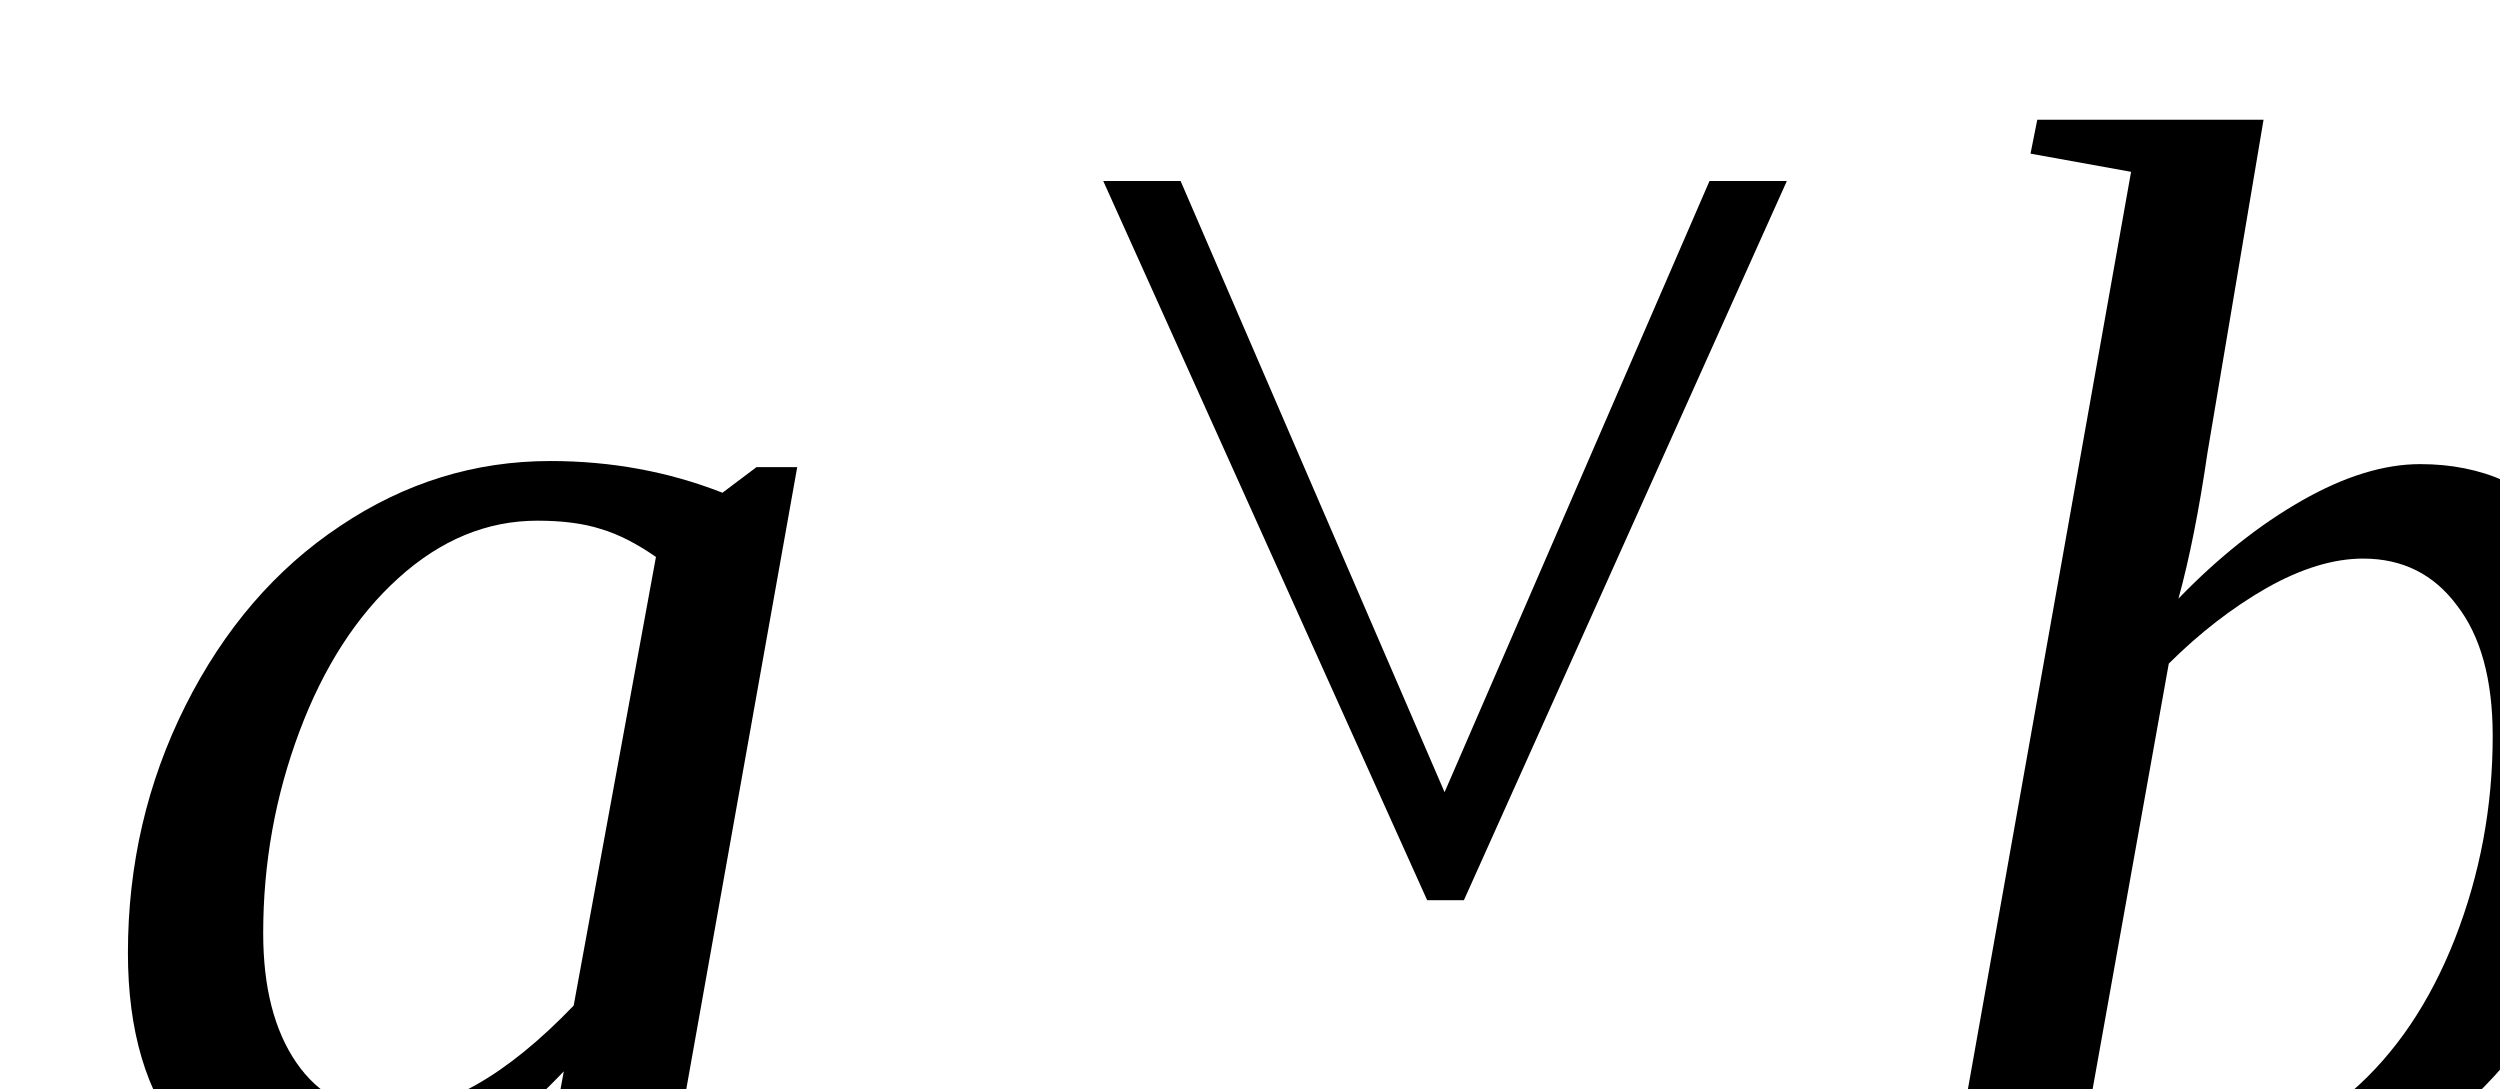
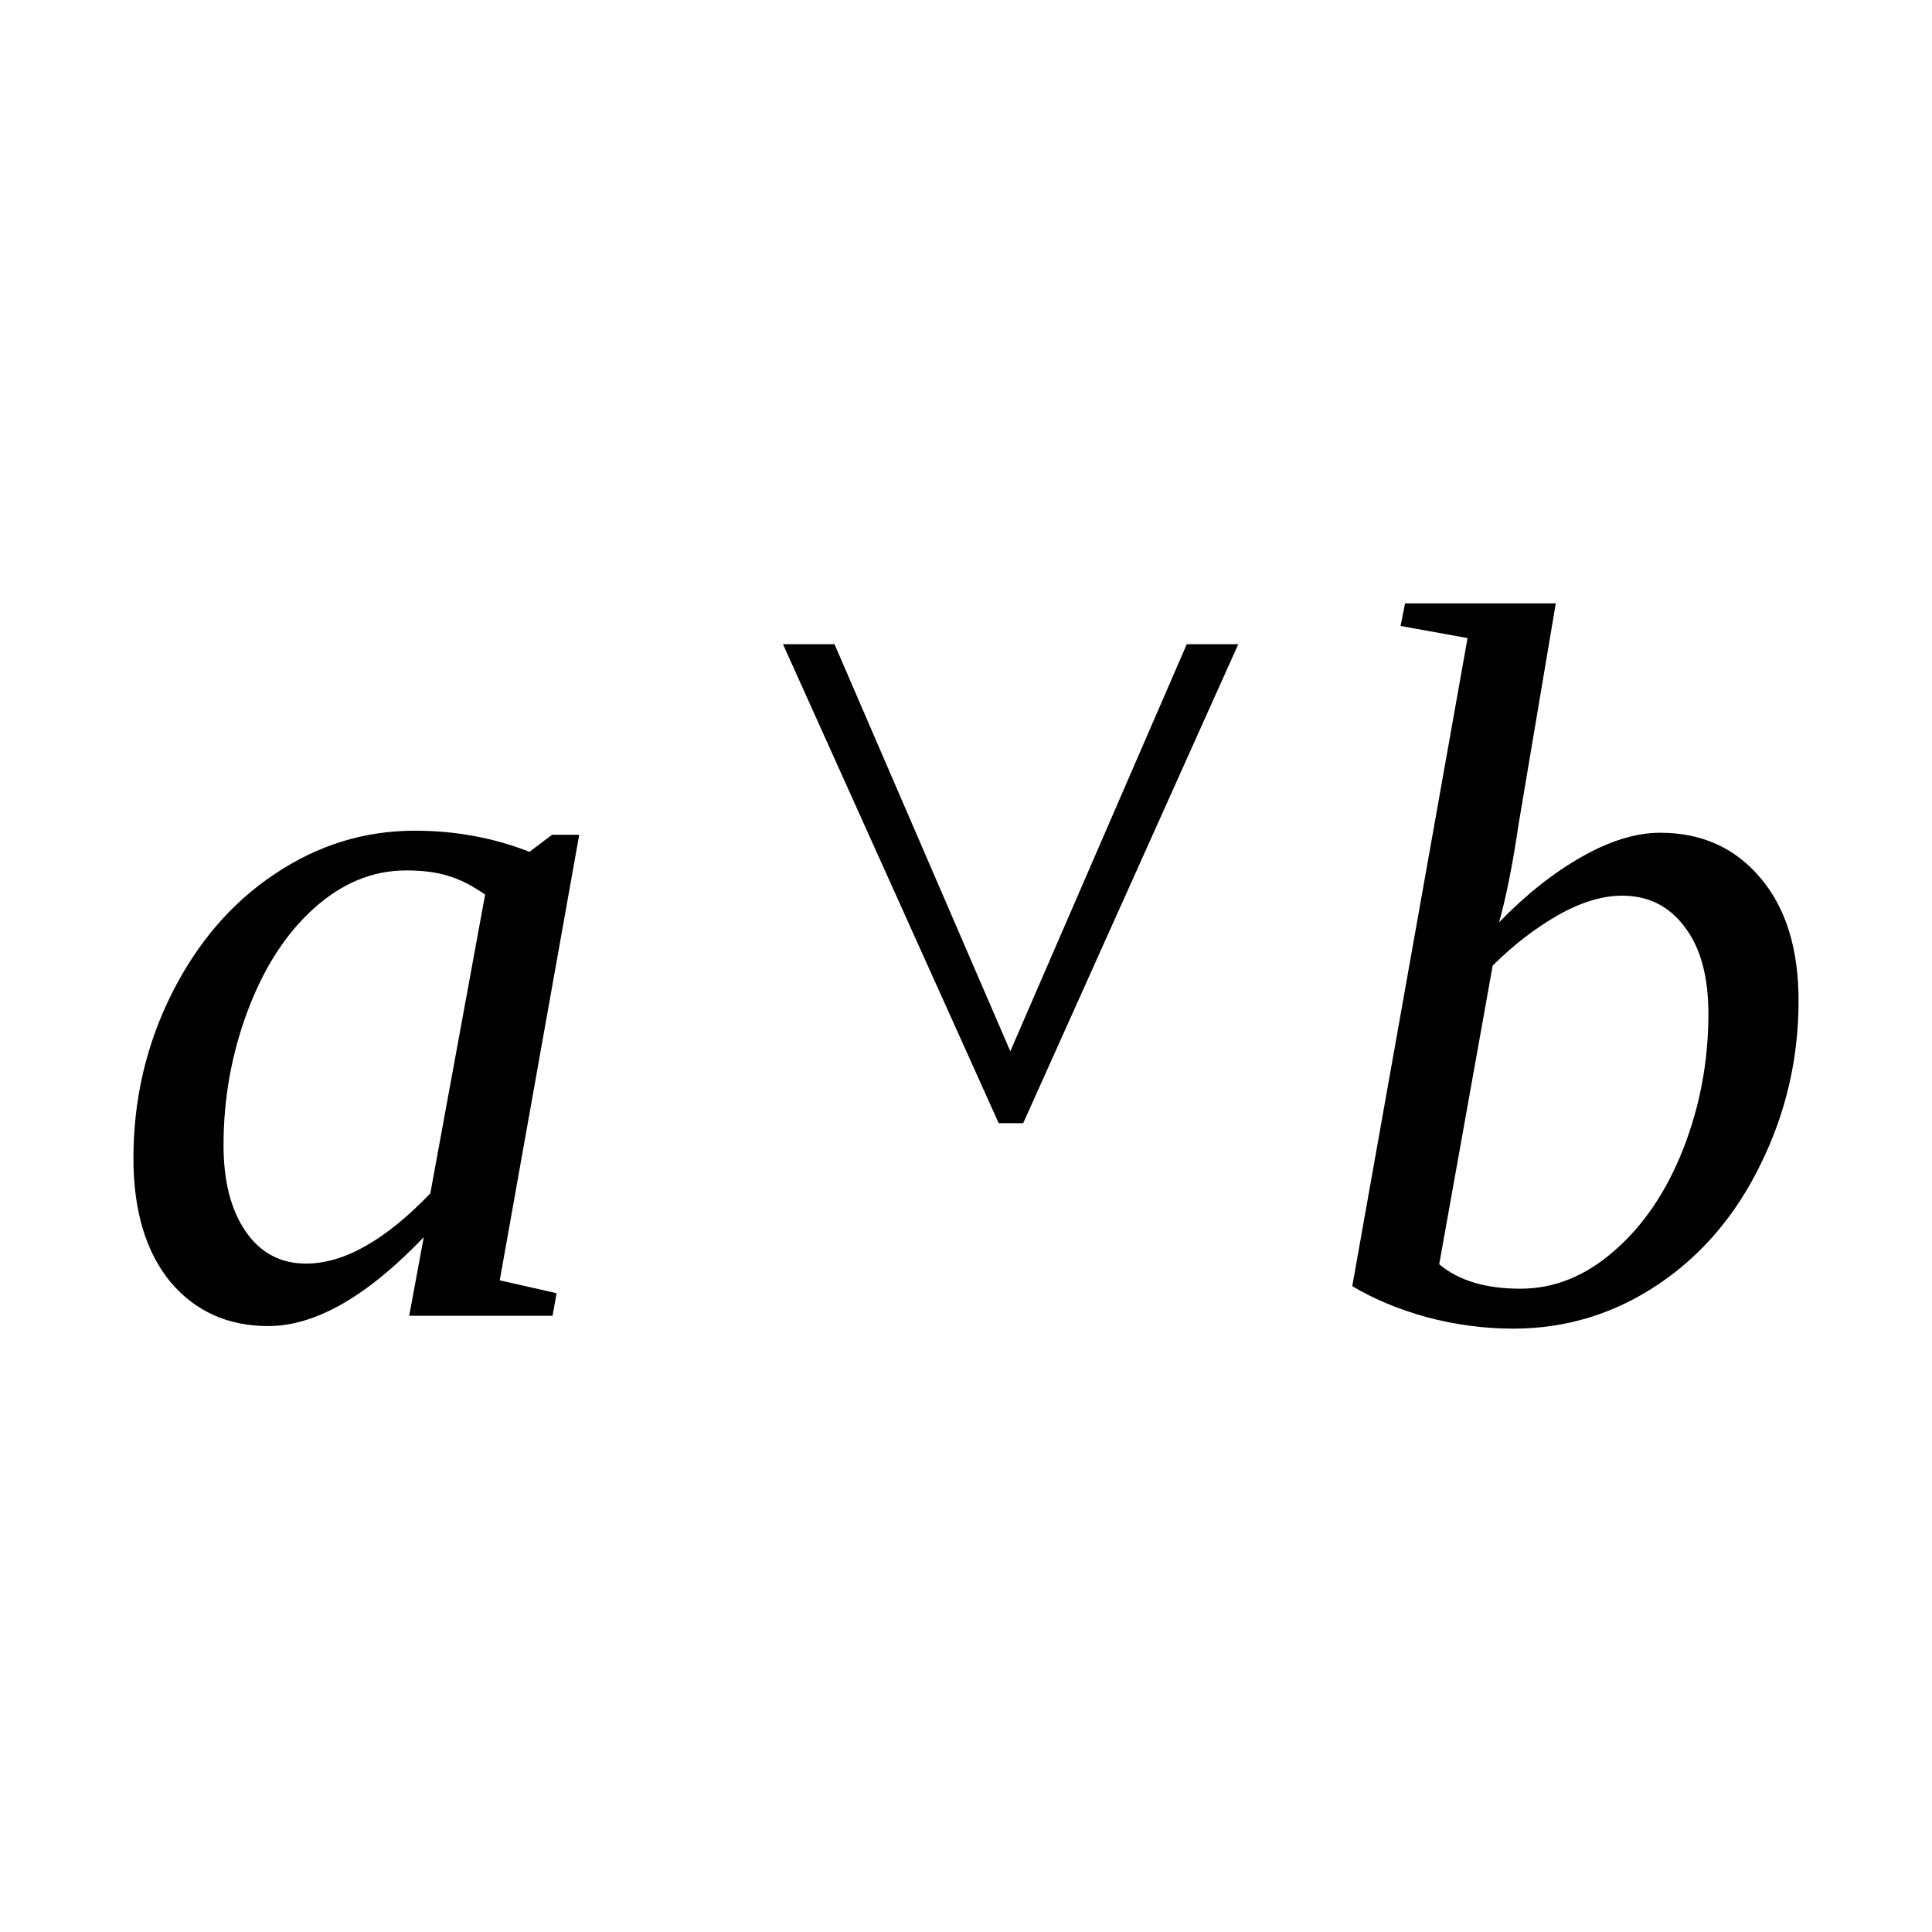
- <svg xmlns="http://www.w3.org/2000/svg" version="1.1">
-   <path d="M 7.011,11.75 7.894,11.95 7.831,12.3 H 5.605 L 5.831,11.08 Q 4.511,12.46 3.417,12.46 2.472,12.46 1.893,11.77 1.323,11.07 1.323,9.854 1.323,8.487 1.917,7.3 2.518,6.104 3.518,5.44 4.519,4.768 5.691,4.768 6.636,4.768 7.472,5.096 L 7.824,4.831 H 8.245 Z M 6.784,5.76 Q 6.48,5.549 6.214,5.471 5.948,5.385 5.558,5.385 4.776,5.385 4.12,5.979 3.472,6.565 3.097,7.565 2.722,8.565 2.722,9.651 2.722,10.49 3.065,10.99 3.409,11.49 4.003,11.49 4.886,11.49 5.933,10.4 Z" />
-   <path d="M 14.76,9.31 H 15.14 L 18.48,1.872 H 17.68 L 14.94,8.193 12.21,1.872 H 11.41 Z" />
-   <path d="M 22.04,1.777 21,1.589 21.07,1.238 H 23.41 L 22.83,4.683 Q 22.7,5.574 22.53,6.191 23.15,5.55 23.81,5.175 24.47,4.8 25.03,4.8 26,4.8 26.59,5.504 27.18,6.199 27.18,7.41 27.18,8.754 26.59,9.949 26.01,11.14 24.99,11.82 23.97,12.5 22.75,12.5 22.07,12.5 21.4,12.32 20.75,12.14 20.25,11.84 Z M 21.6,11.5 Q 22.05,11.88 22.86,11.88 23.65,11.88 24.32,11.29 25,10.7 25.39,9.707 25.78,8.707 25.78,7.613 25.78,6.738 25.41,6.261 25.05,5.777 24.44,5.777 23.98,5.777 23.44,6.082 22.91,6.386 22.43,6.863 Z" />
+ <svg xmlns="http://www.w3.org/2000/svg" version="1.1" id="svg208" width="30" height="30">
+   <defs id="defs212" />
+   <path d="m 7.76,19.881 0.883,0.2 -0.063,0.35 h -2.226 l 0.226,-1.22 q -1.32,1.38 -2.414,1.38 -0.945,0 -1.524,-0.69 -0.57,-0.7 -0.57,-1.916 0,-1.367 0.594,-2.554 0.601,-1.196 1.601,-1.86 1.001,-0.672 2.173,-0.672 0.945,0 1.781,0.328 l 0.352,-0.265 h 0.421 z m -0.227,-5.99 q -0.304,-0.211 -0.57,-0.289 -0.266,-0.086 -0.656,-0.086 -0.782,0 -1.438,0.594 -0.648,0.586 -1.023,1.586 -0.375,1 -0.375,2.086 0,0.839 0.343,1.339 0.344,0.5 0.938,0.5 0.883,0 1.93,-1.09 z" id="path202" />
+   <path d="m 15.508,17.441 h 0.38 l 3.34,-7.438 h -0.8 l -2.74,6.321 -2.73,-6.321 h -0.8 z" id="path204" />
+   <path d="m 22.788,9.908 -1.04,-0.188 0.07,-0.351 h 2.34 l -0.58,3.445 q -0.13,0.891 -0.3,1.508 0.62,-0.641 1.28,-1.016 0.66,-0.375 1.22,-0.375 0.97,0 1.56,0.704 0.59,0.695 0.59,1.906 0,1.344 -0.59,2.539 -0.58,1.191 -1.6,1.871 -1.02,0.68 -2.24,0.68 -0.68,0 -1.35,-0.18 -0.65,-0.18 -1.15,-0.48 z m -0.44,9.723 q 0.45,0.38 1.26,0.38 0.79,0 1.46,-0.59 0.68,-0.59 1.07,-1.583 0.39,-1 0.39,-2.094 0,-0.875 -0.37,-1.352 -0.36,-0.484 -0.97,-0.484 -0.46,0 -1,0.305 -0.53,0.304 -1.01,0.781 z" id="path206" />
</svg>
